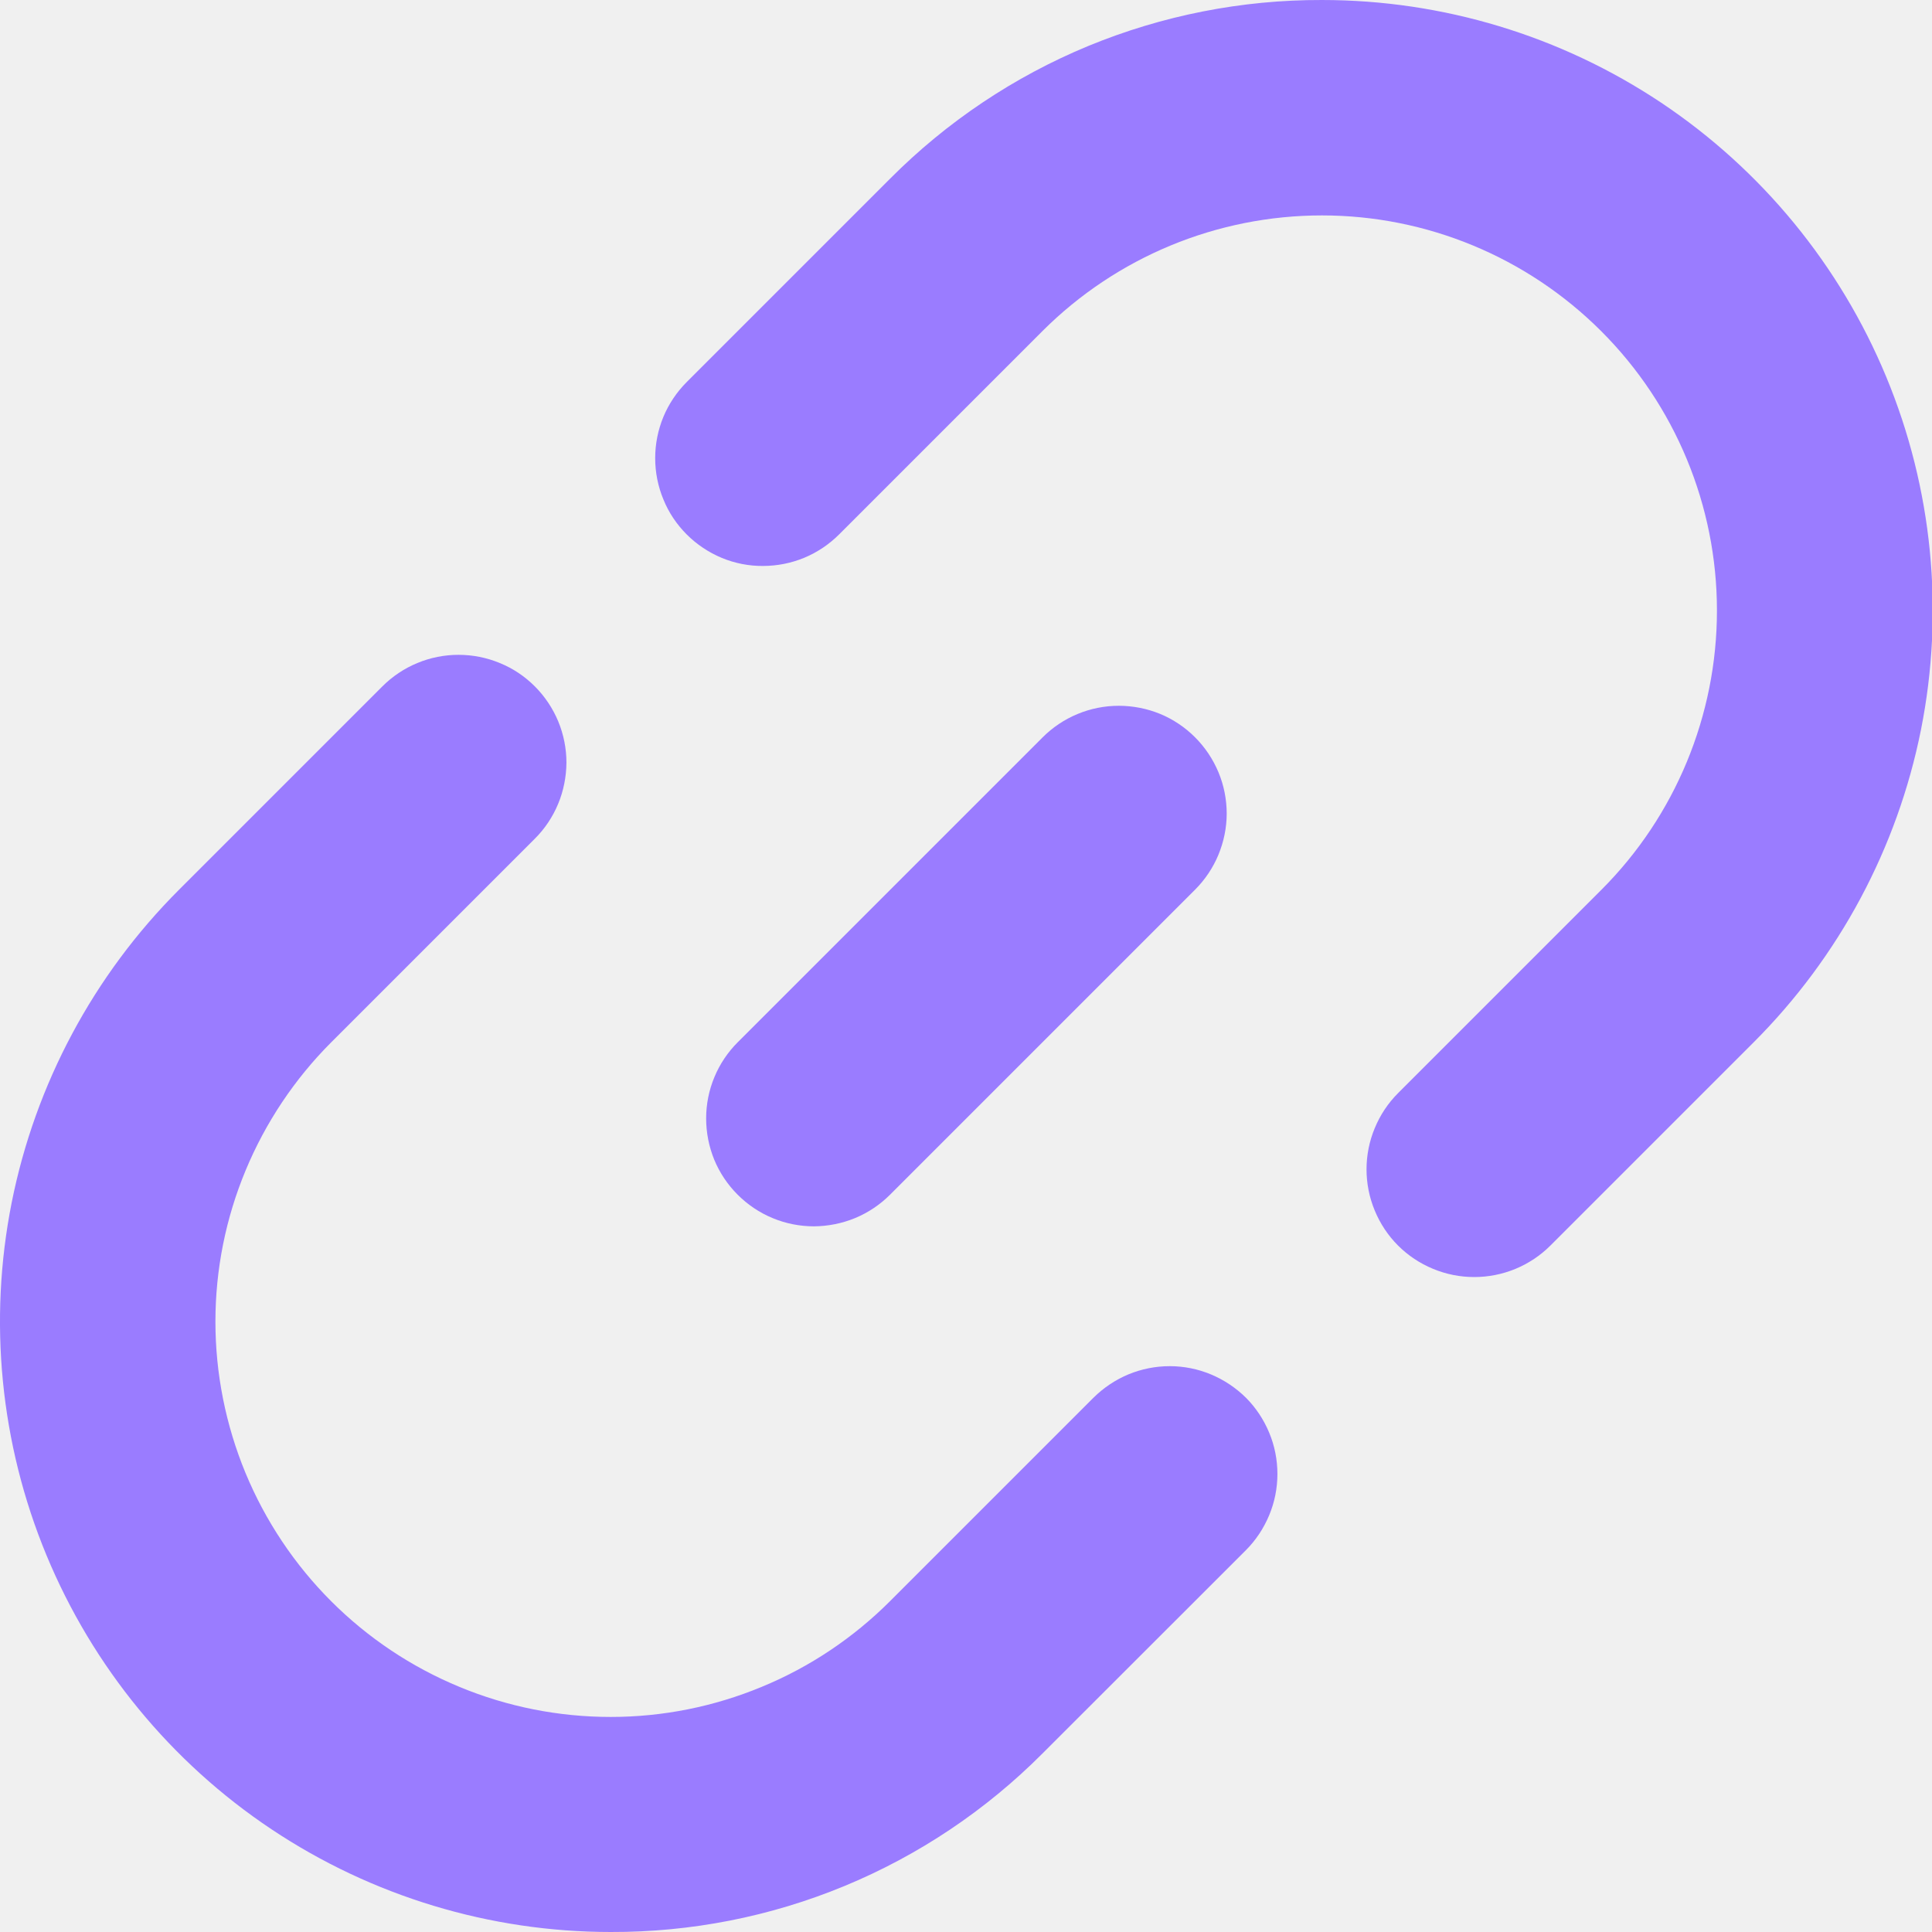
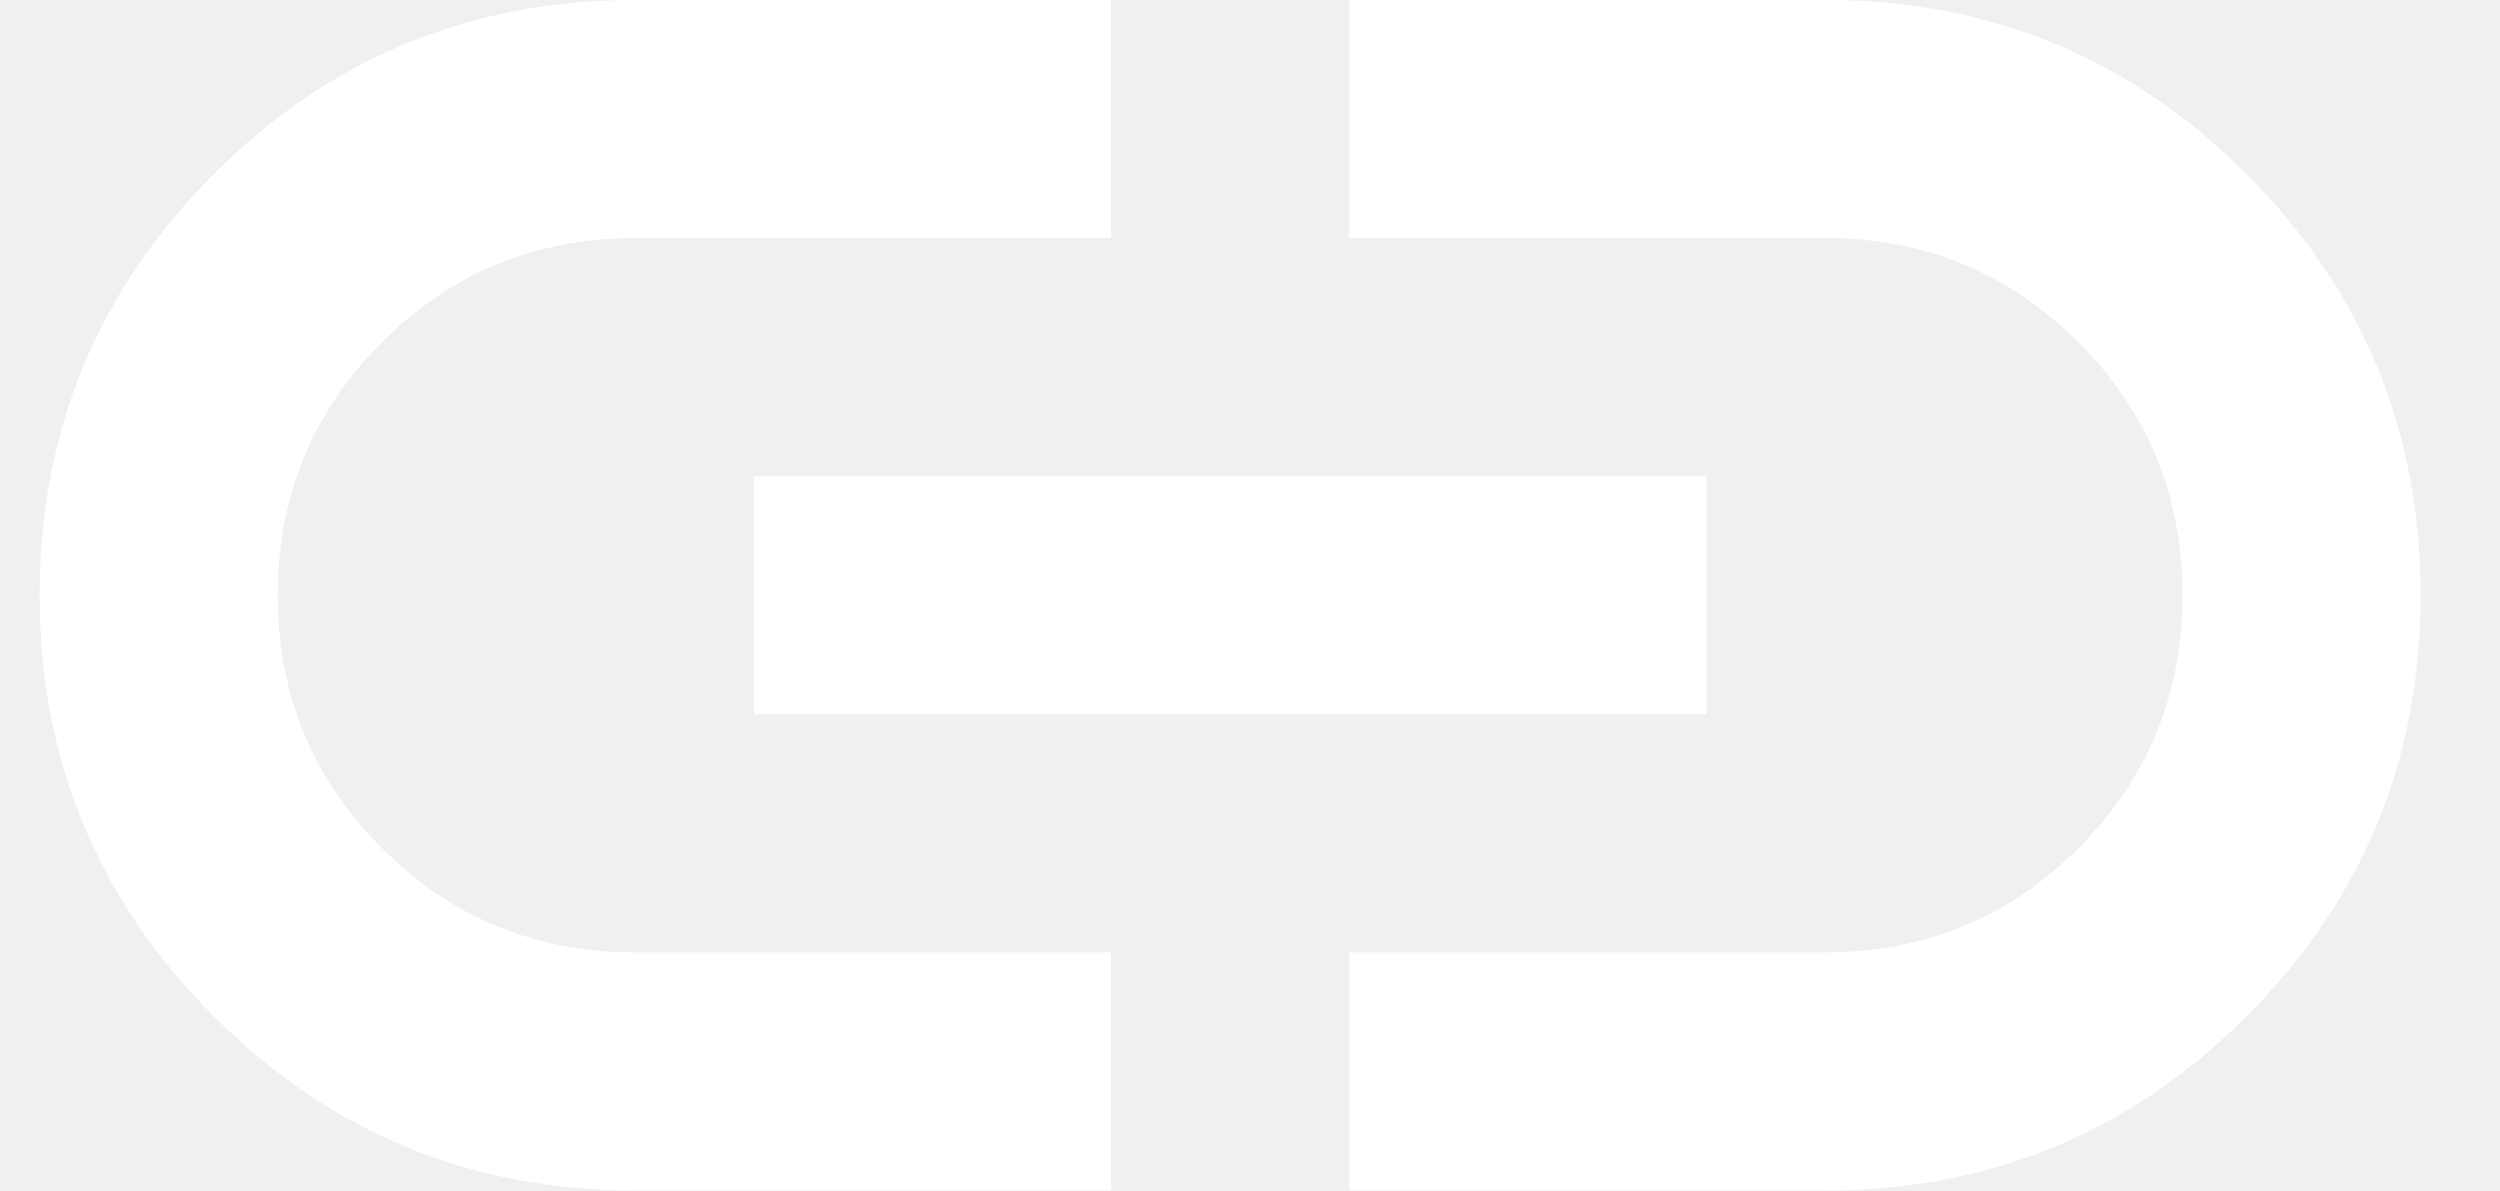
- <svg xmlns="http://www.w3.org/2000/svg" width="16" height="16" viewBox="0 0 16 16" fill="none">
-   <path d="M7.372 9.893L9.896 7.369C9.979 7.286 10.045 7.188 10.09 7.08C10.135 6.971 10.159 6.855 10.159 6.738C10.159 6.621 10.136 6.504 10.091 6.396C10.046 6.288 9.98 6.189 9.897 6.106C9.814 6.023 9.716 5.957 9.607 5.912C9.499 5.868 9.383 5.845 9.265 5.845C9.148 5.845 9.032 5.868 8.924 5.913C8.815 5.958 8.717 6.024 8.634 6.107L6.11 8.631C6.027 8.714 5.961 8.812 5.916 8.921C5.871 9.029 5.848 9.145 5.848 9.262C5.848 9.38 5.871 9.496 5.915 9.604C5.96 9.713 6.026 9.811 6.109 9.894C6.192 9.977 6.29 10.043 6.399 10.088C6.507 10.133 6.624 10.156 6.741 10.156C6.858 10.155 6.974 10.132 7.083 10.087C7.191 10.042 7.289 9.976 7.372 9.893Z" fill="#9A7CFF" />
-   <path d="M10.948 2.52421e-05C10.284 -0.002 9.626 0.128 9.012 0.381C8.398 0.635 7.841 1.008 7.372 1.479L5.688 3.163C5.605 3.246 5.539 3.344 5.494 3.452C5.449 3.561 5.426 3.677 5.426 3.794C5.426 3.912 5.449 4.028 5.494 4.136C5.538 4.245 5.604 4.343 5.687 4.426C5.77 4.509 5.869 4.575 5.977 4.62C6.085 4.665 6.202 4.688 6.319 4.687C6.436 4.687 6.552 4.664 6.661 4.619C6.769 4.574 6.867 4.508 6.95 4.425L8.634 2.741C9.248 2.128 10.08 1.784 10.948 1.784C11.815 1.784 12.647 2.129 13.261 2.743C13.874 3.356 14.219 4.188 14.219 5.056C14.219 5.923 13.875 6.756 13.262 7.369L11.578 9.053C11.495 9.136 11.43 9.234 11.385 9.343C11.34 9.451 11.317 9.567 11.317 9.684C11.317 9.801 11.34 9.917 11.385 10.025C11.43 10.134 11.495 10.232 11.578 10.315C11.661 10.398 11.759 10.463 11.868 10.508C11.976 10.553 12.092 10.576 12.209 10.576C12.326 10.576 12.442 10.553 12.551 10.508C12.659 10.463 12.757 10.398 12.84 10.315L14.524 8.631C15.231 7.924 15.713 7.023 15.909 6.042C16.104 5.061 16.004 4.045 15.621 3.121C15.238 2.197 14.59 1.407 13.758 0.851C12.926 0.296 11.949 -0 10.948 2.52421e-05Z" fill="#9A7CFF" />
-   <path d="M5.058 16C5.722 16.002 6.38 15.873 6.994 15.619C7.608 15.365 8.165 14.992 8.634 14.521L10.318 12.838C10.401 12.755 10.466 12.656 10.511 12.548C10.556 12.44 10.579 12.324 10.579 12.207C10.579 12.089 10.556 11.973 10.511 11.865C10.466 11.757 10.401 11.658 10.318 11.575C10.235 11.493 10.136 11.427 10.028 11.382C9.92 11.337 9.804 11.314 9.687 11.314C9.57 11.314 9.454 11.337 9.345 11.382C9.237 11.427 9.139 11.493 9.056 11.575L7.372 13.259C7.068 13.563 6.708 13.805 6.31 13.969C5.913 14.134 5.488 14.219 5.058 14.219C4.628 14.219 4.202 14.135 3.805 13.97C3.408 13.806 3.047 13.565 2.743 13.261C2.439 12.957 2.198 12.596 2.033 12.198C1.869 11.801 1.784 11.375 1.784 10.945C1.784 10.515 1.869 10.09 2.034 9.693C2.199 9.296 2.44 8.935 2.744 8.631L4.428 6.947C4.511 6.865 4.577 6.766 4.622 6.658C4.667 6.55 4.69 6.433 4.691 6.316C4.691 6.199 4.668 6.083 4.623 5.974C4.578 5.866 4.512 5.767 4.429 5.684C4.346 5.601 4.248 5.535 4.139 5.491C4.031 5.446 3.915 5.423 3.797 5.423C3.68 5.423 3.564 5.446 3.456 5.491C3.347 5.536 3.249 5.602 3.166 5.685L1.482 7.369C0.775 8.076 0.293 8.977 0.097 9.958C-0.098 10.939 0.002 11.956 0.385 12.88C0.768 13.804 1.416 14.594 2.248 15.149C3.08 15.704 4.058 16 5.058 16Z" fill="#9A7CFF" />
+ <svg xmlns="http://www.w3.org/2000/svg" width="21" height="10" viewBox="0 0 21 10" fill="none">
+   <path d="M9.333 10H5.333C3.95 10 2.771 9.512 1.796 8.537C0.821 7.562 0.333 6.383 0.333 5C0.333 3.617 0.821 2.438 1.796 1.462C2.771 0.487 3.95 0 5.333 0H9.333V2H5.333C4.5 2 3.792 2.292 3.208 2.875C2.625 3.458 2.333 4.167 2.333 5C2.333 5.833 2.625 6.542 3.208 7.125C3.792 7.708 4.5 8 5.333 8H9.333V10ZM6.333 6V4H14.333V6H6.333ZM11.333 10V8H15.333C16.167 8 16.875 7.708 17.458 7.125C18.042 6.542 18.333 5.833 18.333 5C18.333 4.167 18.042 3.458 17.458 2.875C16.875 2.292 16.167 2 15.333 2H11.333V0H15.333C16.717 0 17.896 0.487 18.871 1.462C19.846 2.438 20.333 3.617 20.333 5C20.333 6.383 19.846 7.562 18.871 8.537C17.896 9.512 16.717 10 15.333 10H11.333Z" fill="white" />
</svg>
